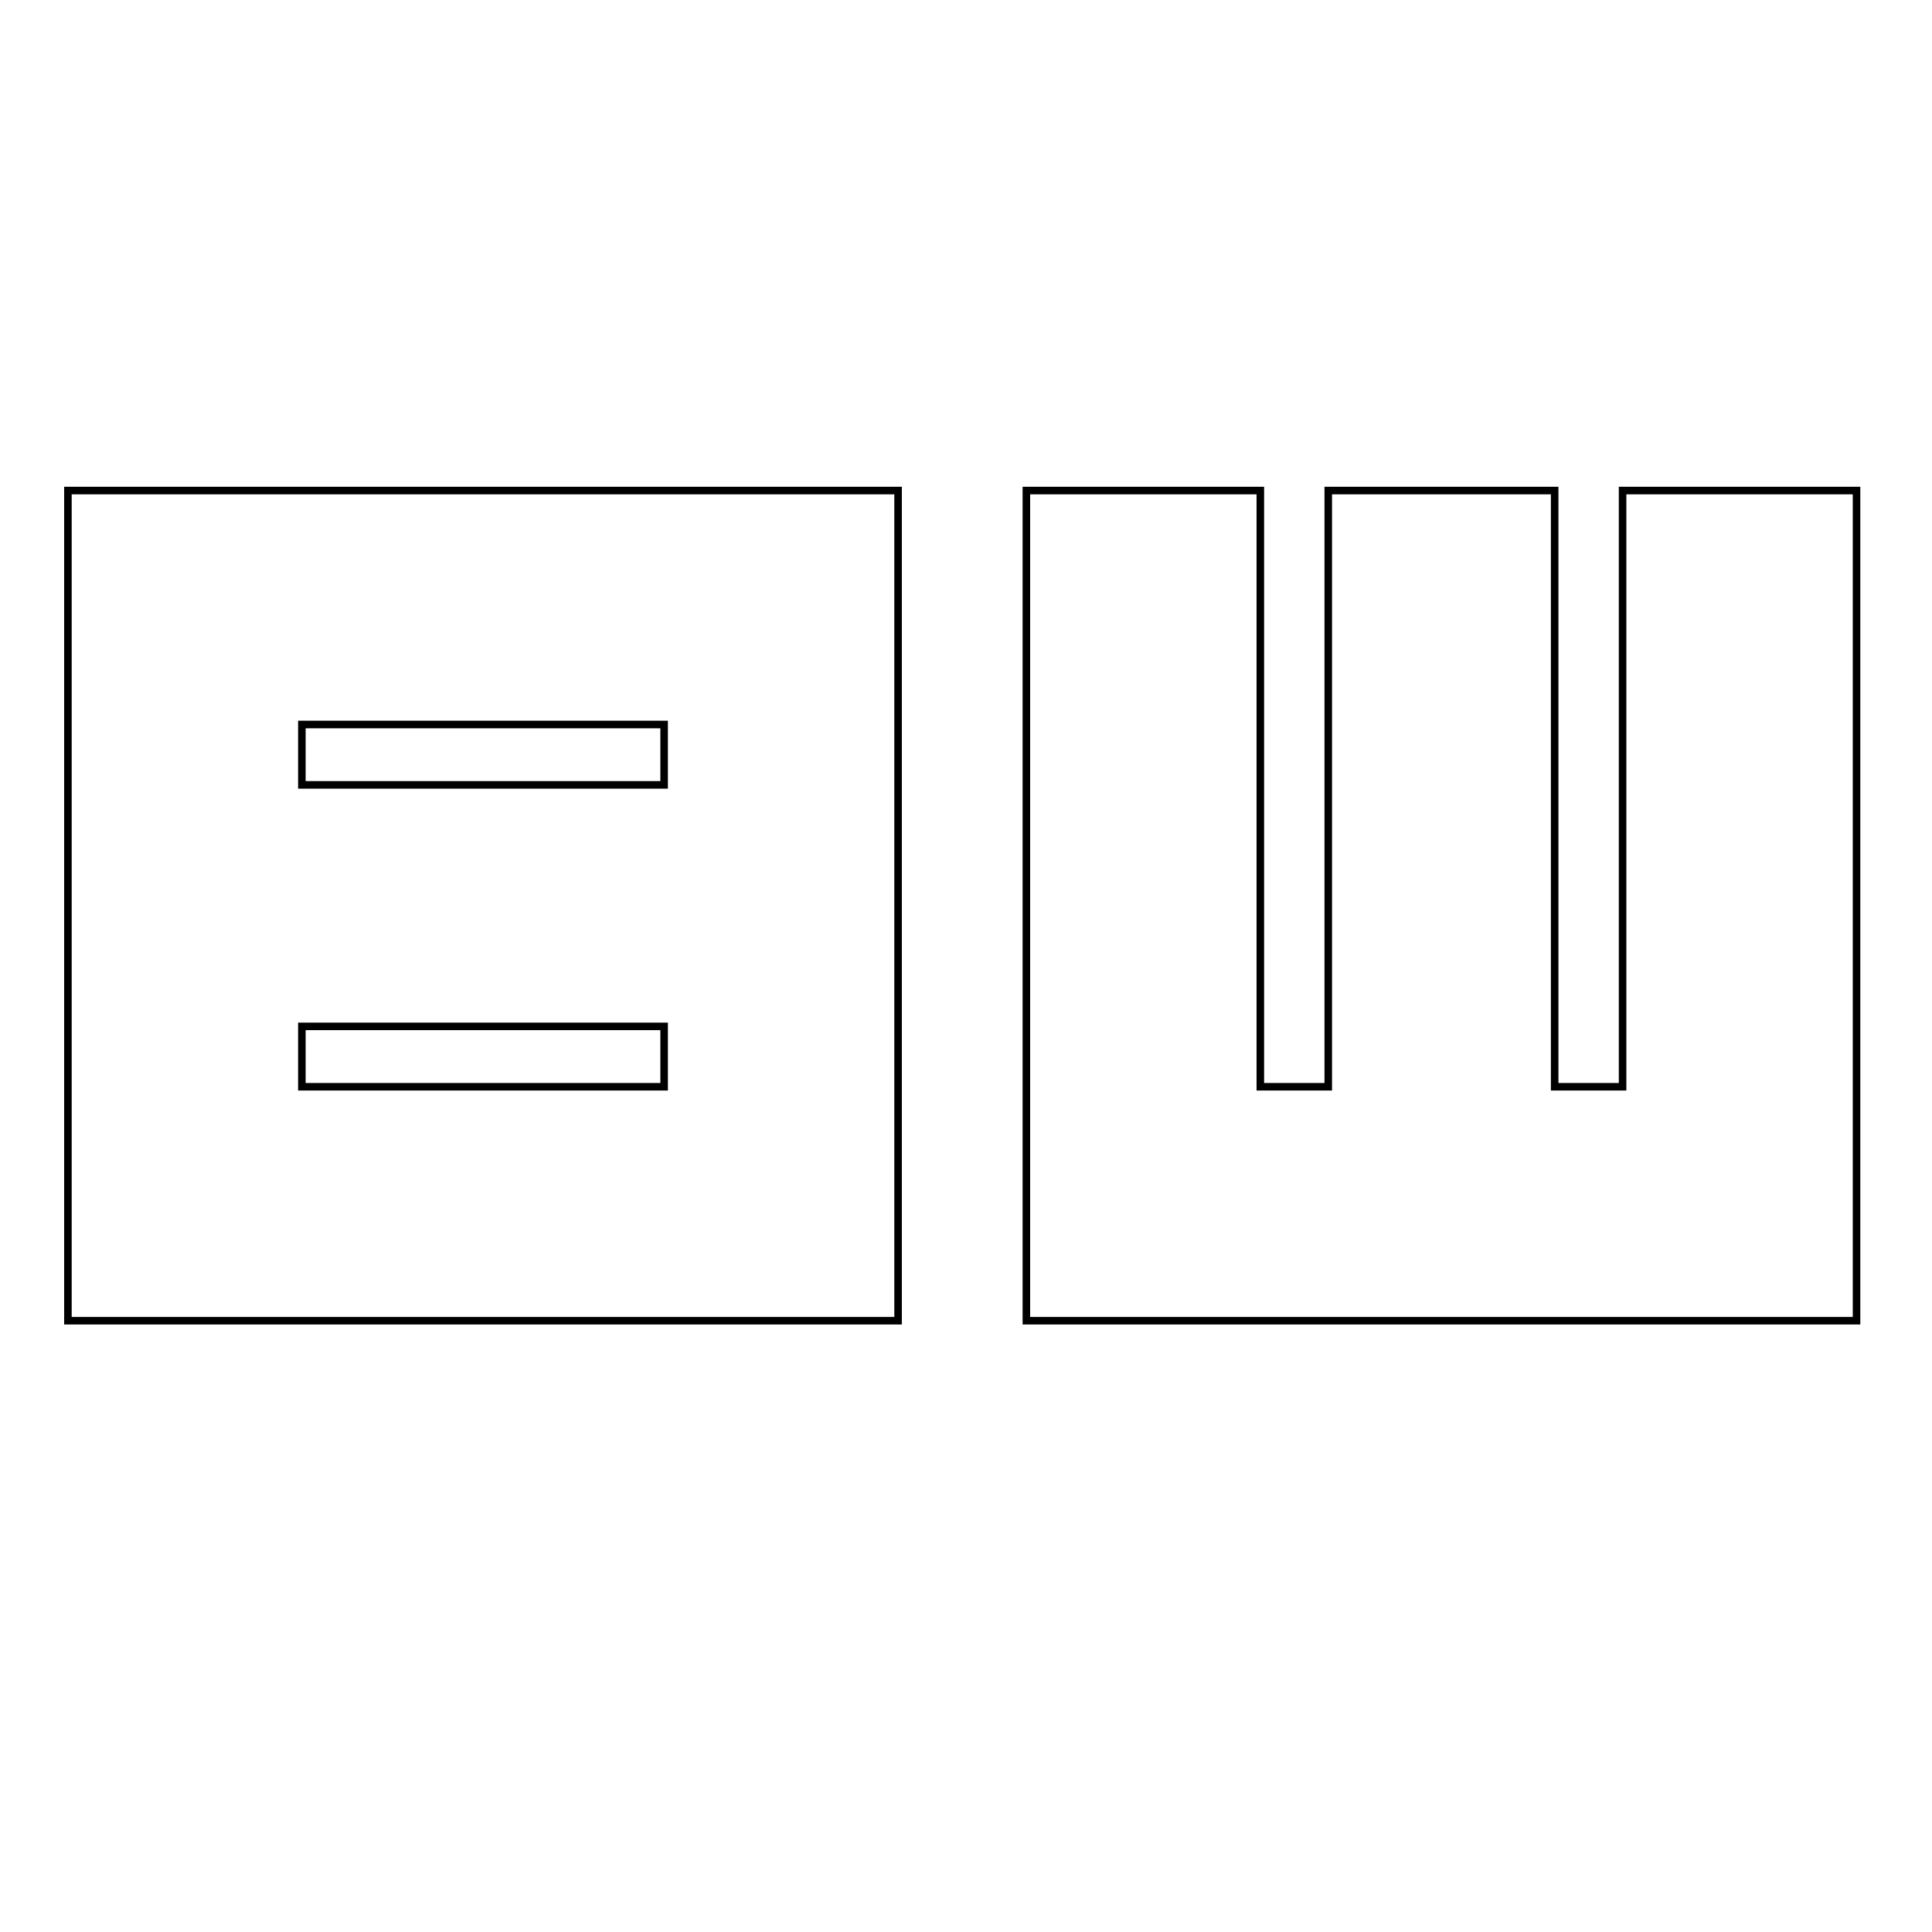
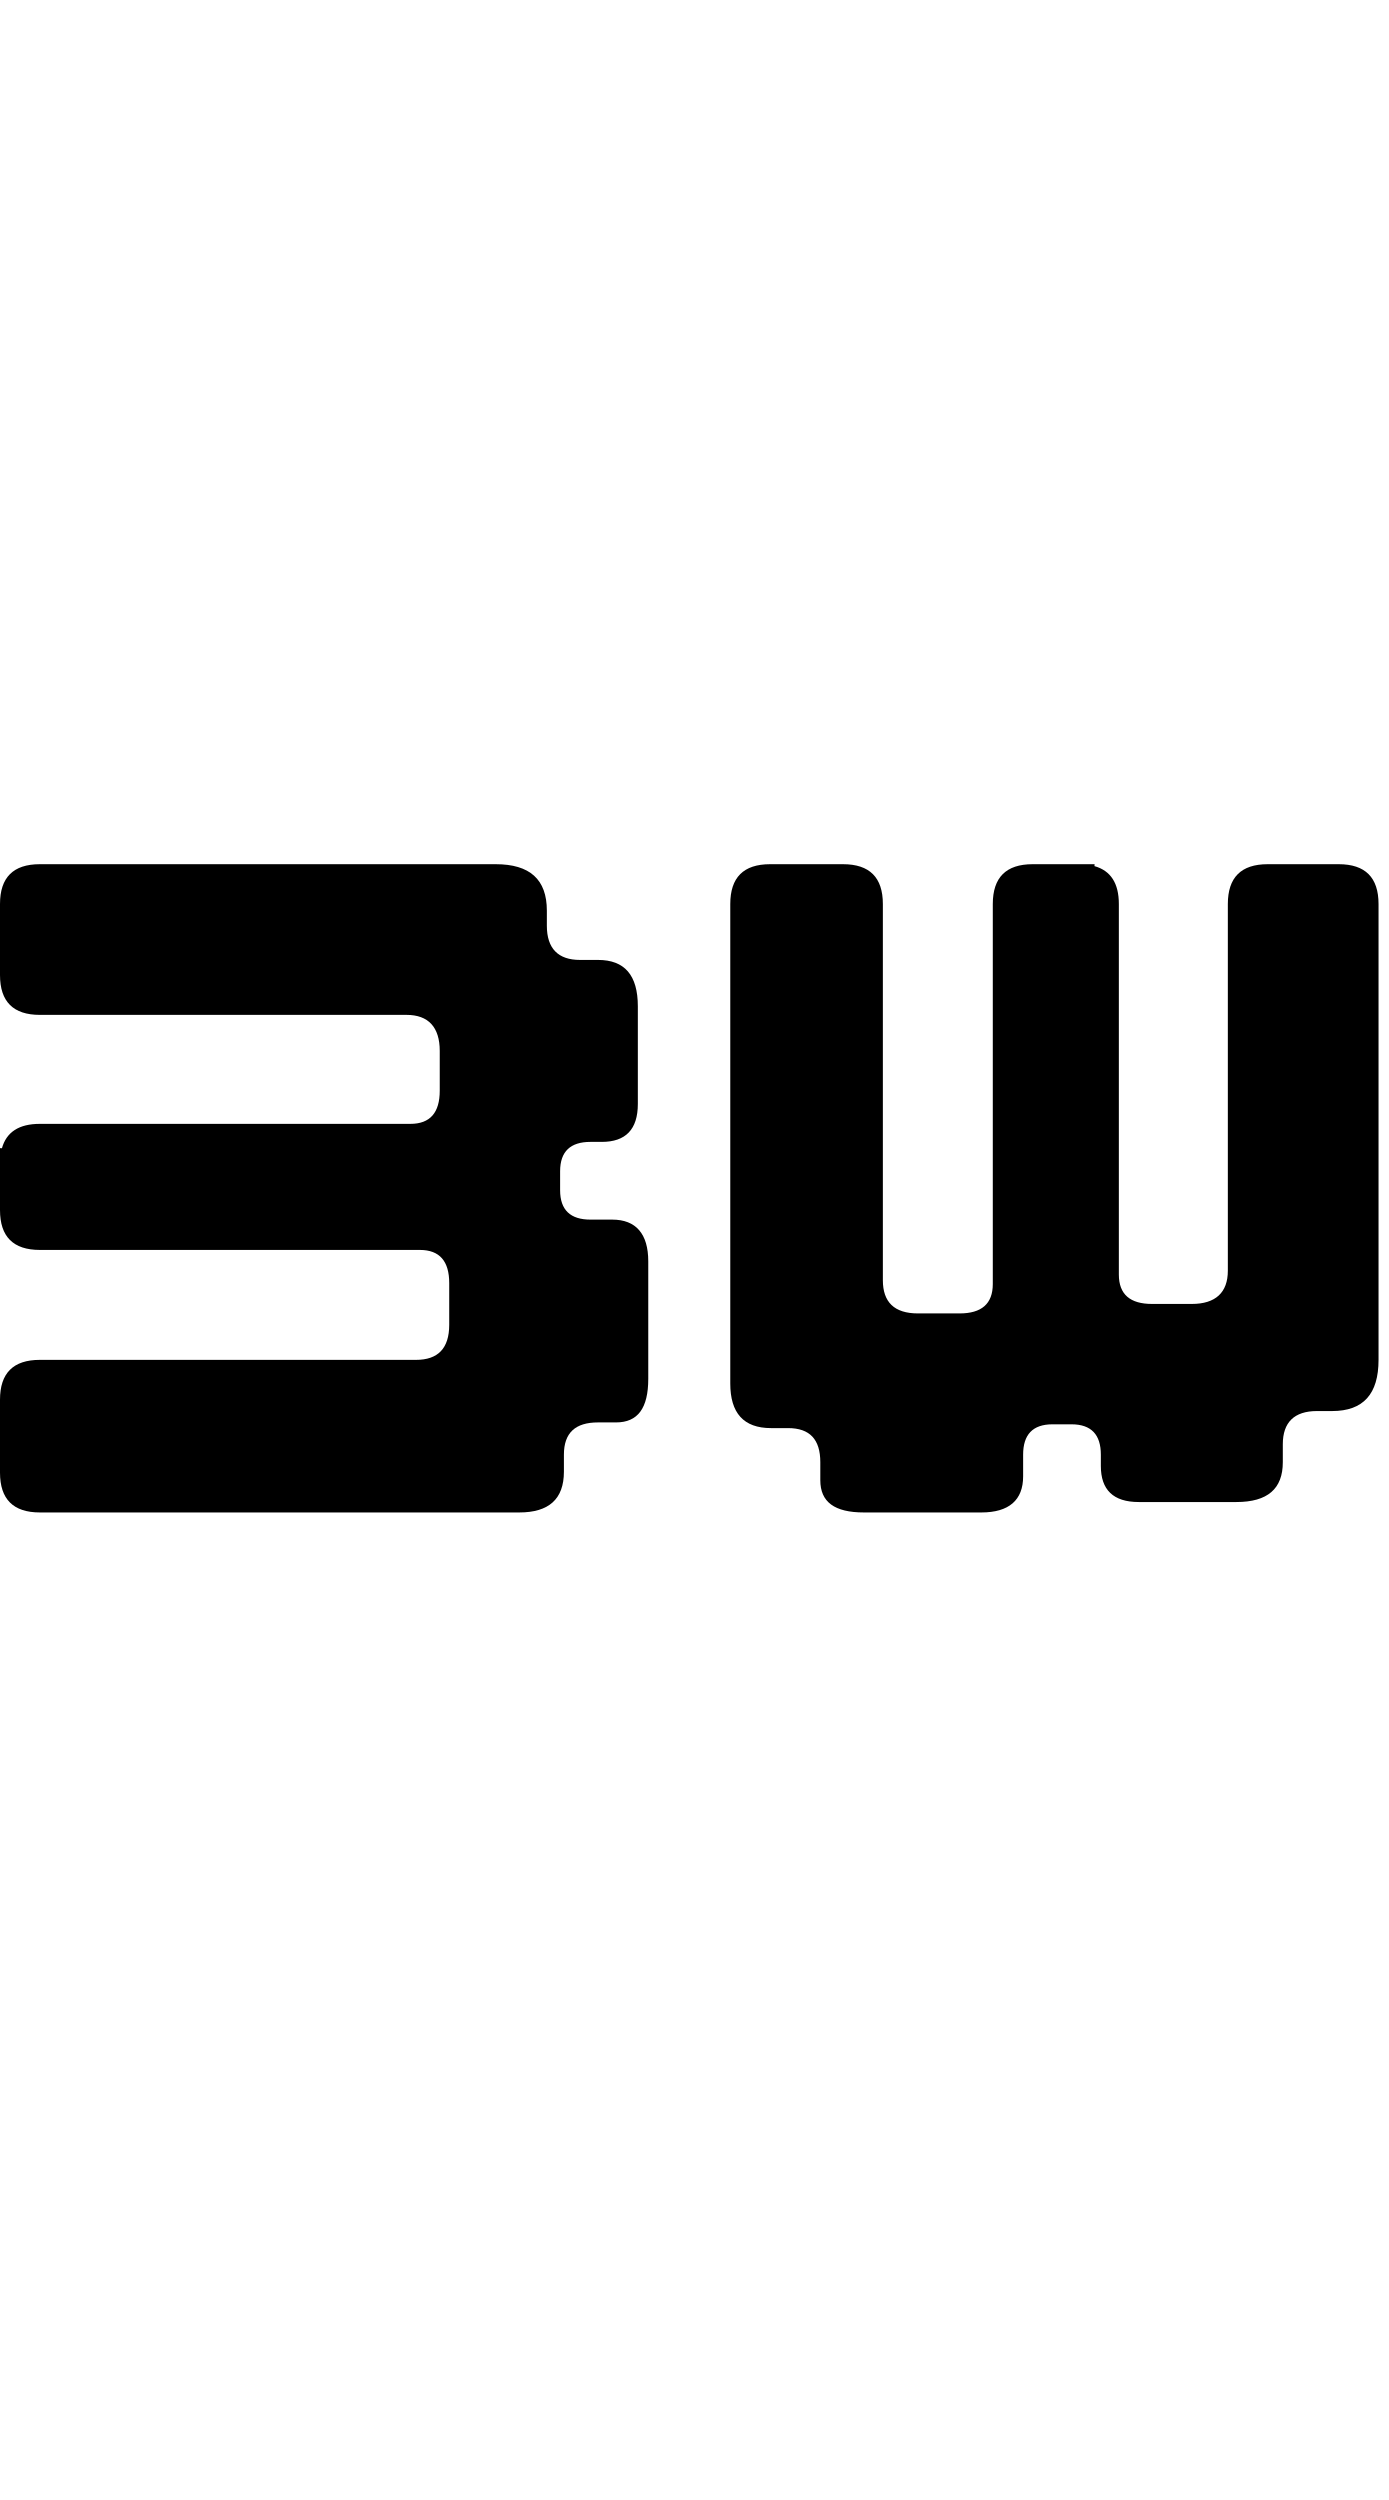
- <svg xmlns="http://www.w3.org/2000/svg" width="0.853in" height="0.853in" viewBox="0 0 256 256">
-   <path id="Selection" fill="none" stroke="black" stroke-width="1" d="M 9.00,65.00            C 9.00,65.00 119.00,65.00 119.00,65.00              119.00,65.00 119.00,175.00 119.00,175.00              119.00,175.00 9.00,175.00 9.00,175.00              9.00,175.00 9.00,65.00 9.00,65.00 Z            M 136.00,65.00            C 136.00,65.00 167.00,65.00 167.00,65.00              167.00,65.00 167.00,144.00 167.00,144.00              167.00,144.00 176.00,144.00 176.00,144.00              176.00,144.00 176.00,65.00 176.00,65.00              176.00,65.00 206.00,65.00 206.00,65.00              206.00,65.00 206.00,144.00 206.00,144.00              206.00,144.00 215.00,144.00 215.00,144.00              215.00,144.00 215.00,65.00 215.00,65.00              215.00,65.00 246.00,65.00 246.00,65.00              246.00,65.00 246.00,175.00 246.00,175.00              246.00,175.00 136.00,175.00 136.00,175.00              136.00,175.00 136.00,65.00 136.00,65.00 Z            M 88.00,96.00            C 88.00,96.00 40.00,96.00 40.00,96.00              40.00,96.00 40.00,104.00 40.00,104.00              40.00,104.00 88.00,104.00 88.00,104.00              88.00,104.00 88.00,96.00 88.00,96.00 Z            M 88.00,136.00            C 88.00,136.00 40.00,136.00 40.00,136.00              40.00,136.00 40.00,144.00 40.00,144.00              40.00,144.00 88.00,144.00 88.00,144.00              88.00,144.00 88.00,136.00 88.00,136.00 Z" />
+ <svg xmlns="http://www.w3.org/2000/svg" class="logo" viewBox="0 0 270 150" height="18" width="10" xml:space="preserve" fill="#000">
+   <g>
+     <path d="M0 7.738v13.818c0 5.157 2.578 7.737 7.738 7.737H79.04c4.235 0 6.446 2.396 6.446 7.003v7.738c0 4.238-1.842 6.446-5.711 6.446H7.738c-4.035 0-6.483 1.586-7.363 4.74L0 55.196v12.053c0 5.158 2.578 7.738 7.738 7.738h73.88c3.868 0 5.711 2.211 5.711 6.449v8.106c0 4.605-2.209 6.816-6.447 6.816H7.738c-5.16 0-7.738 2.58-7.738 7.738v14.188c0 5.157 2.578 7.737 7.738 7.737H100.962c5.715 0 8.662-2.58 8.662-7.923v-3.314c0-4.238 2.211-6.266 6.633-6.266h3.5c4.238 0 6.265-2.764 6.265-8.476V77.198c0-5.342-2.396-8.106-7.003-8.106h-4.238c-3.869 0-5.895-1.843-5.895-5.712v-3.684c0-3.869 2.025-5.712 5.895-5.712h2.211c4.607 0 7.004-2.396 7.004-7.371V27.637c0-6.08-2.58-9.026-7.738-9.026h-3.503c-4.235 0-6.446-2.211-6.446-6.634V9.029c0-6.08-3.318-9.029-9.949-9.029H7.738C2.578 0 0 2.58 0 7.738z" />
+   </g>
+   <g>
+     <path d="M260.247 0h-13.818c-5.157 0-7.737 2.578-7.737 7.738V79.04c0 4.235-2.396 6.446-7.003 6.446h-7.738c-4.238 0-6.446-1.841-6.446-5.71V7.738c0-4.035-1.586-6.483-4.74-7.363L212.79 0h-12.053c-5.158 0-7.738 2.578-7.738 7.738v73.88c0 3.868-2.211 5.711-6.449 5.711h-8.106c-4.604 0-6.815-2.209-6.815-6.447V7.738c0-5.16-2.58-7.738-7.738-7.738h-14.188c-5.158 0-7.738 2.578-7.738 7.738V100.962c0 5.715 2.58 8.662 7.923 8.662h3.315c4.238 0 6.265 2.211 6.265 6.633v3.5c0 4.238 2.765 6.265 8.476 6.265h22.846c5.342 0 8.106-2.396 8.106-7.003v-4.238c0-3.869 1.843-5.895 5.712-5.895h3.684c3.869 0 5.712 2.025 5.712 5.895v2.211c0 4.607 2.396 7.004 7.371 7.004h18.977c6.08 0 9.026-2.58 9.026-7.738v-3.503c0-4.235 2.211-6.446 6.634-6.446h2.947c6.08 0 9.029-3.318 9.029-9.949V7.738C267.985 2.578 265.405 0 260.247 0z" />
+   </g>
</svg>
